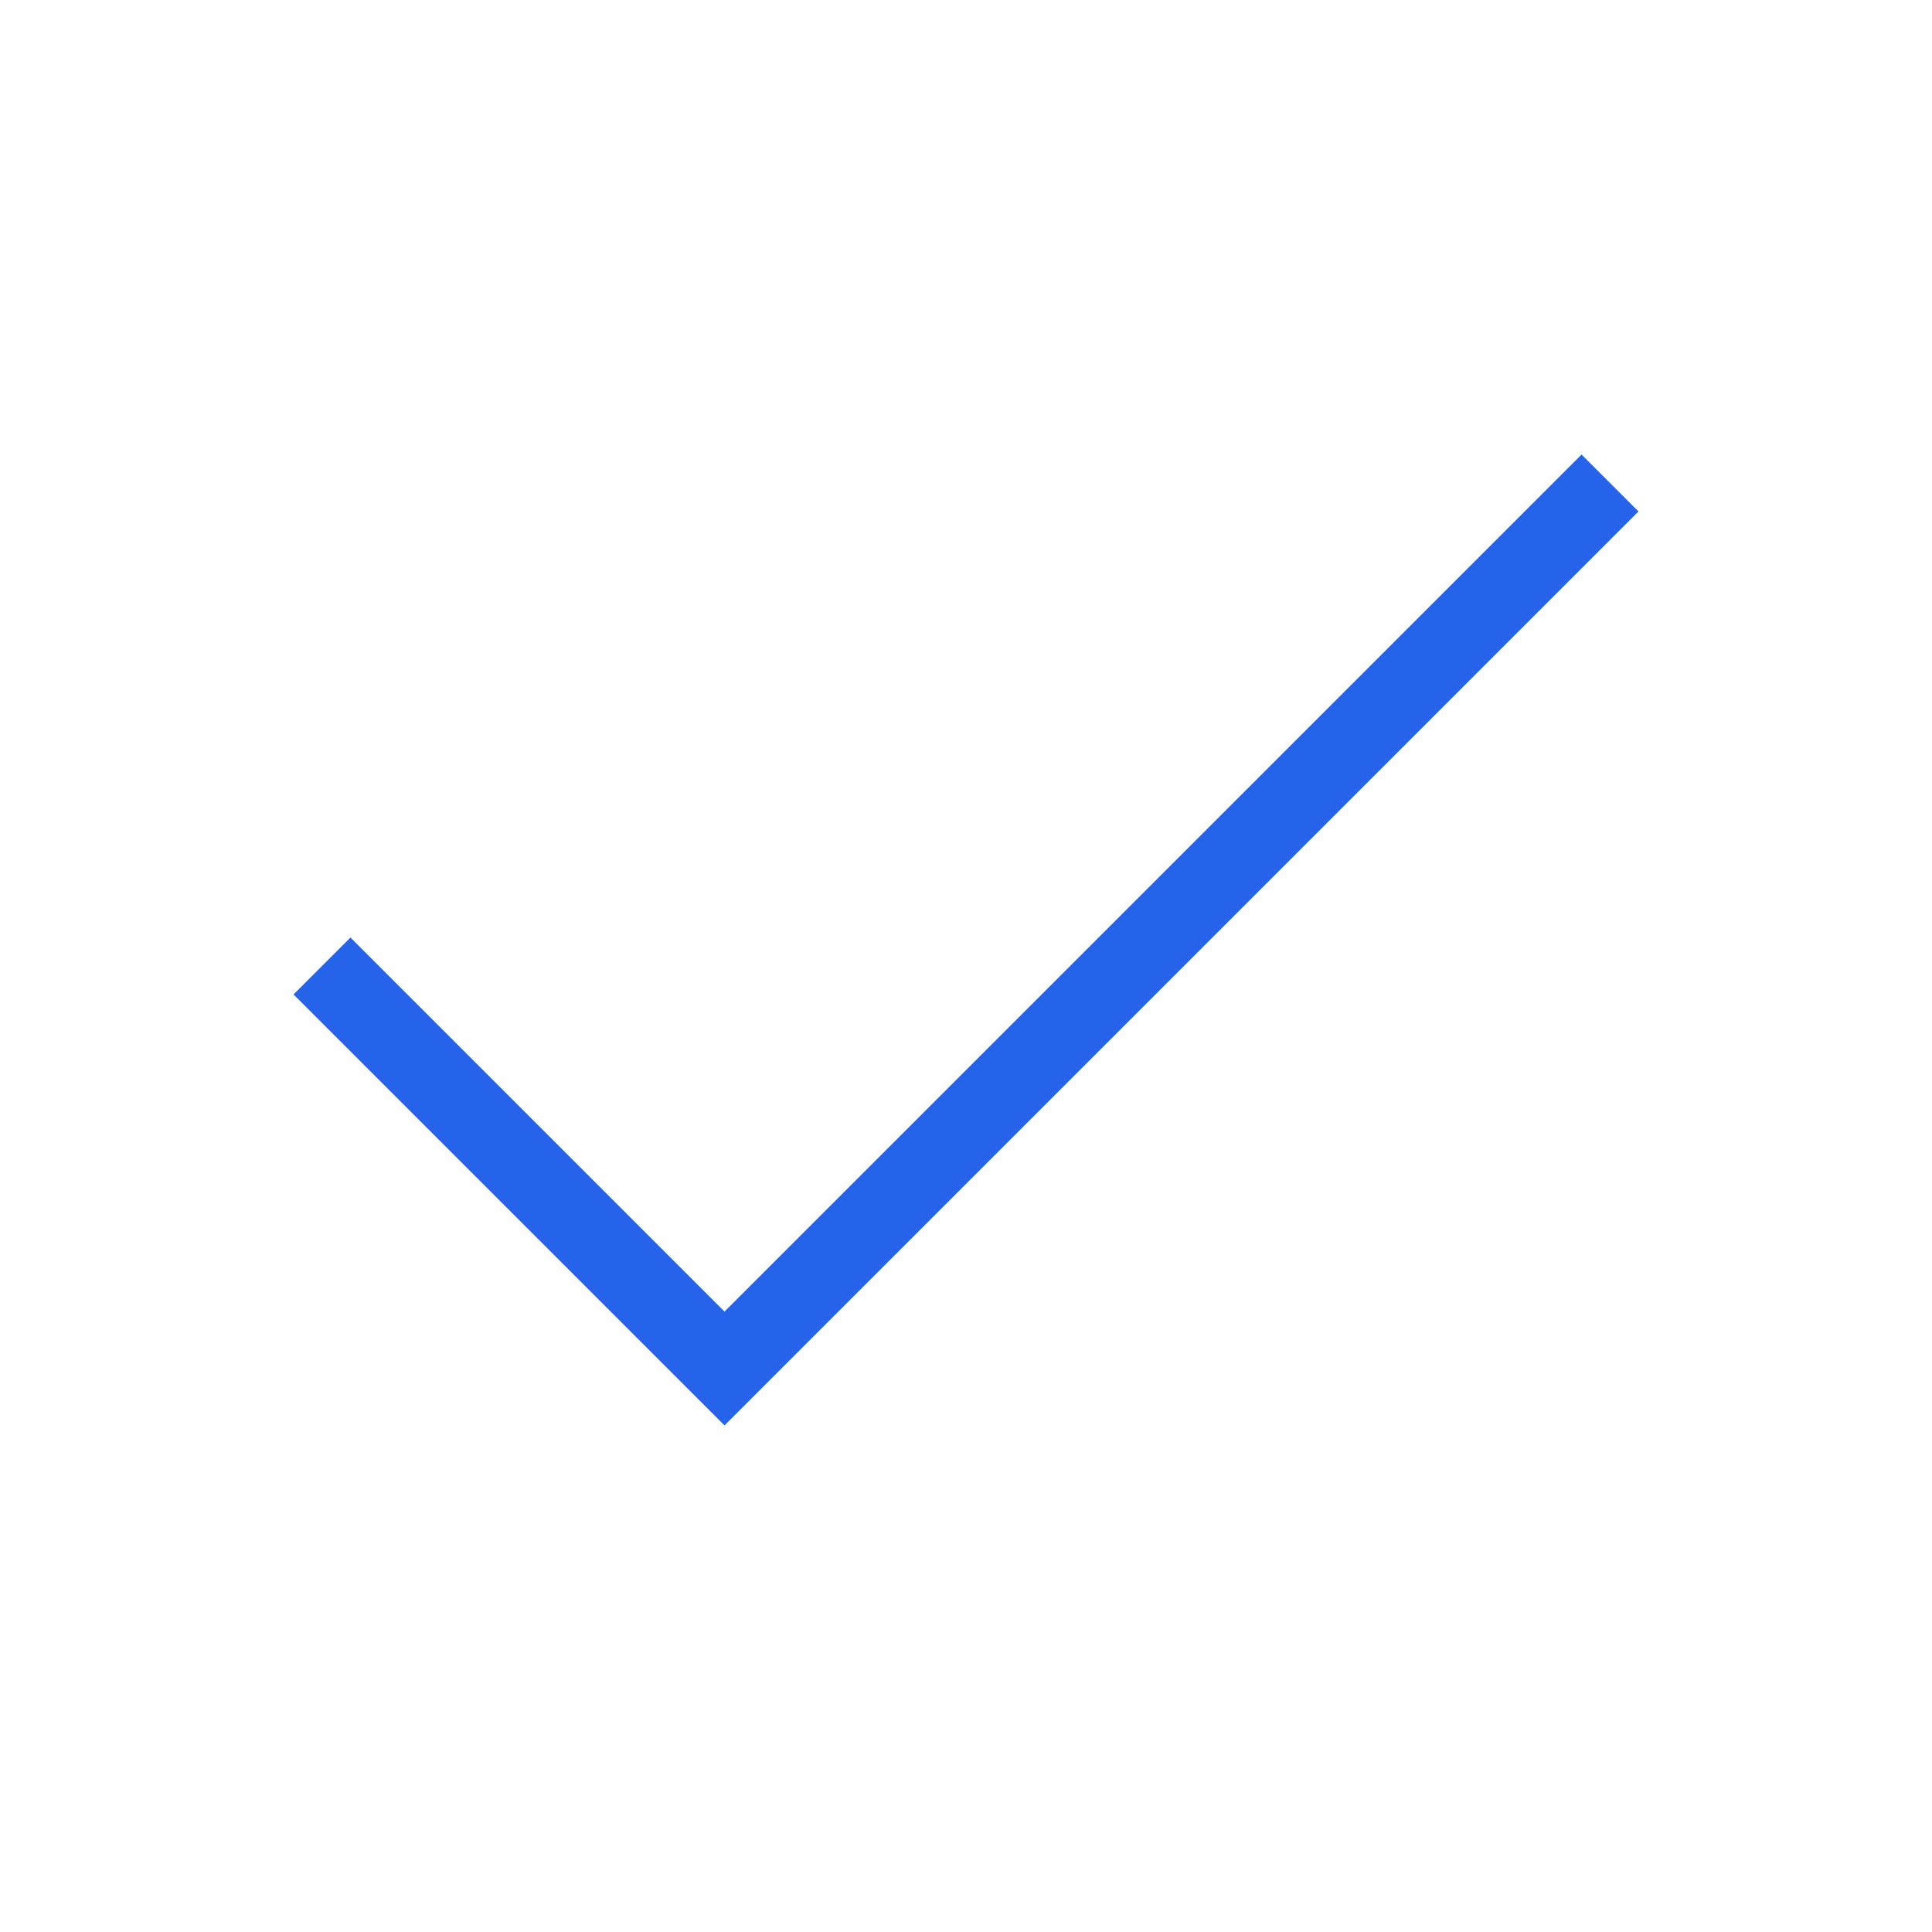
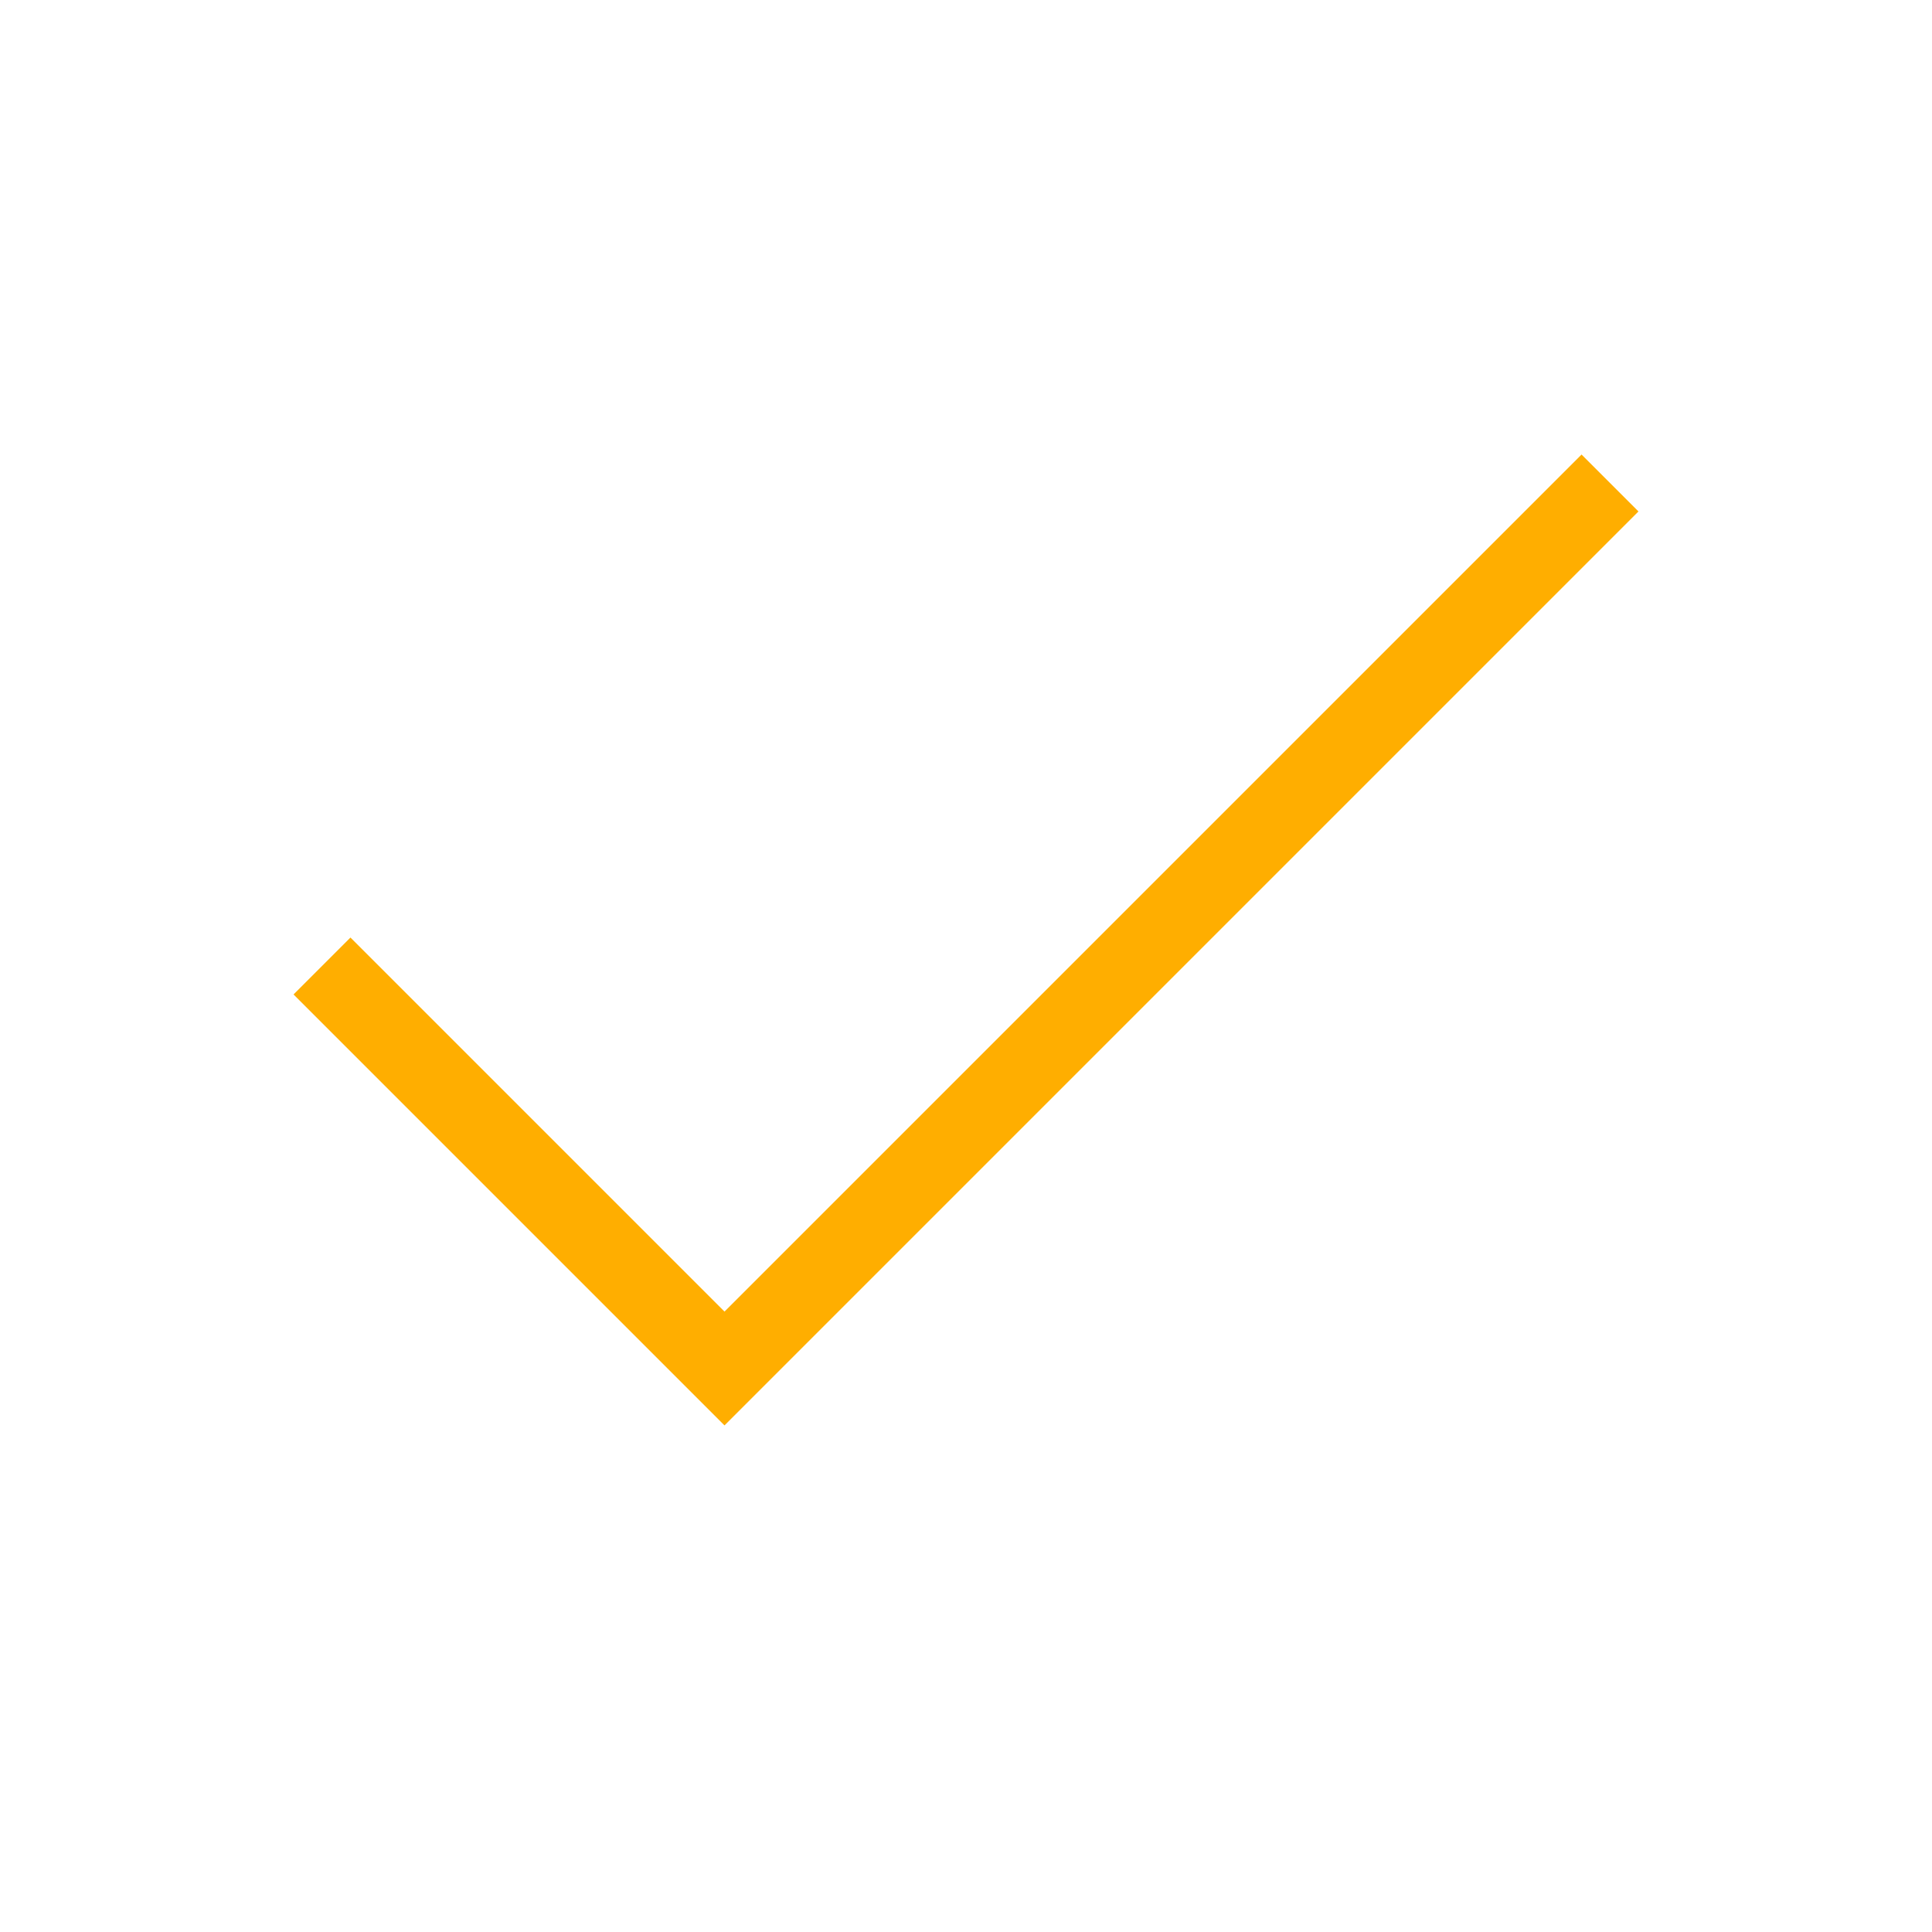
- <svg xmlns="http://www.w3.org/2000/svg" fill="none" shapeRendering="geometricPrecision" stroke="#2563eb" strokeLinecap="round" strokeLinejoin="round" strokeWidth="1.5" viewBox="0 0 24 24" width="14" height="14" version="1.1" id="svg4">
+ <svg xmlns="http://www.w3.org/2000/svg" fill="none" shapeRendering="geometricPrecision" stroke="#ffae00" strokeLinecap="round" strokeLinejoin="round" strokeWidth="1.5" viewBox="0 0 24 24" width="14" height="14" version="1.1" id="svg4">
  <defs id="defs8" />
  <path d="M20 6L9 17l-5-5" id="path2" />
</svg>
